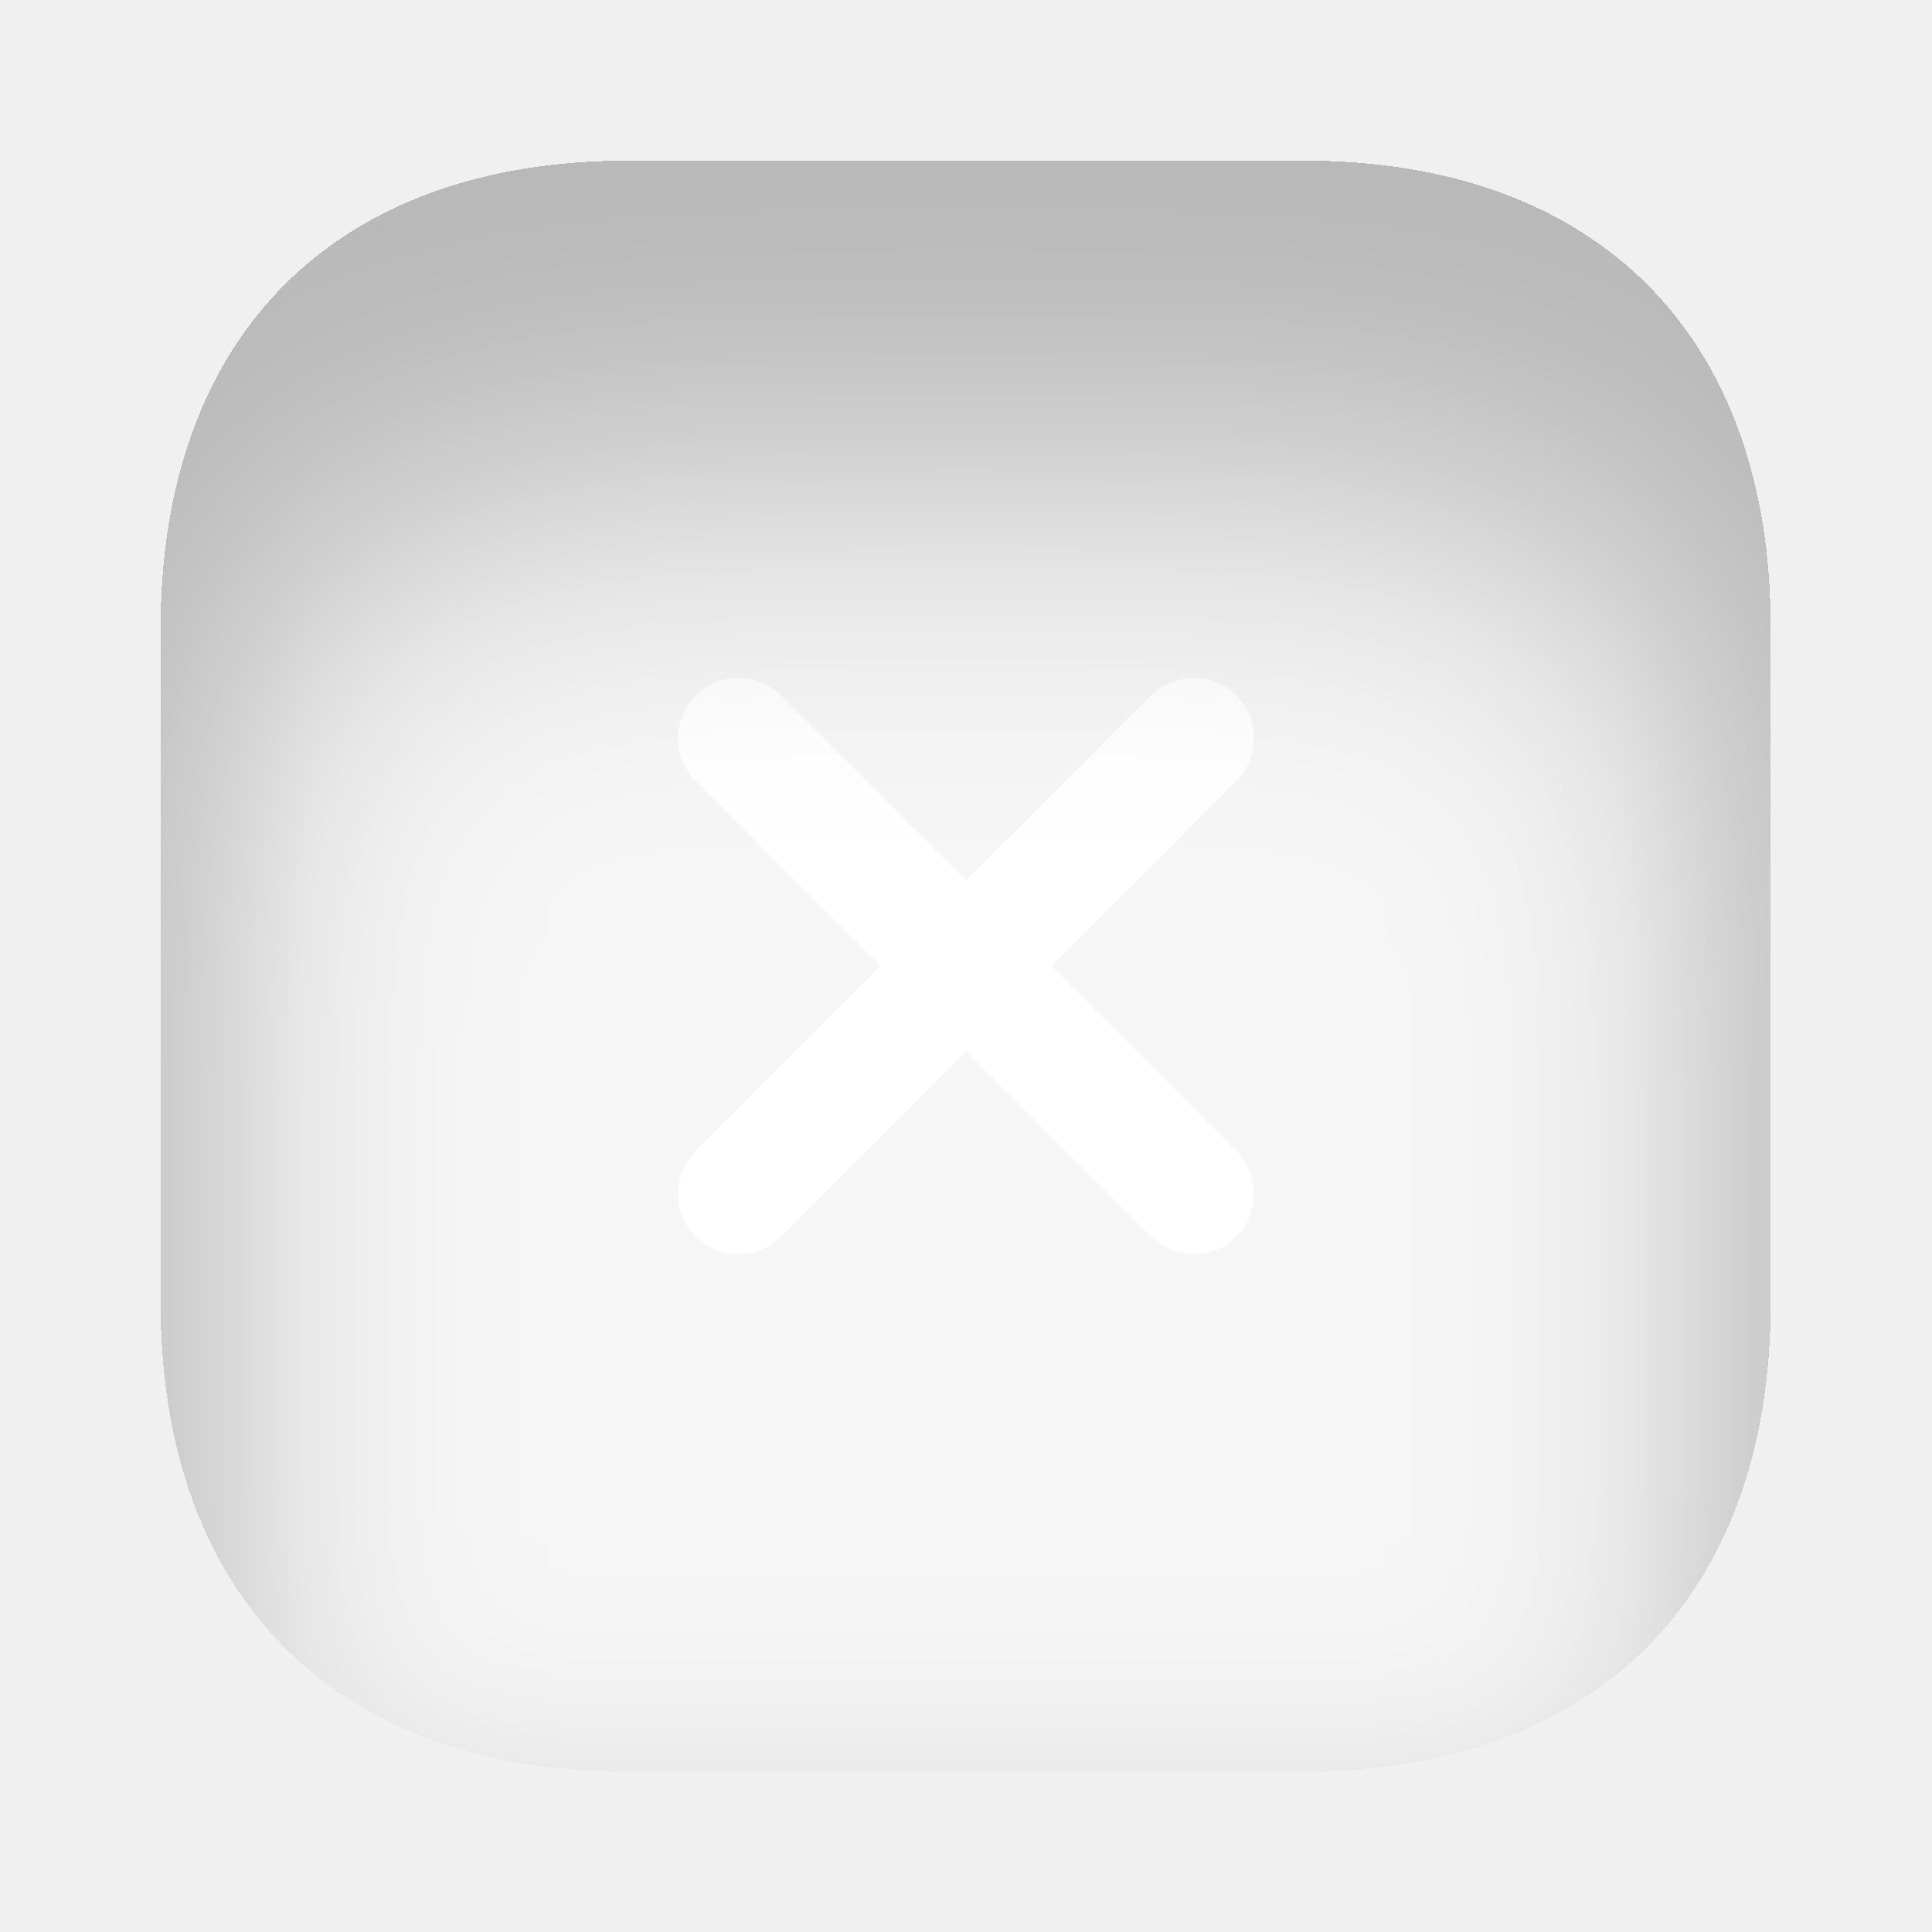
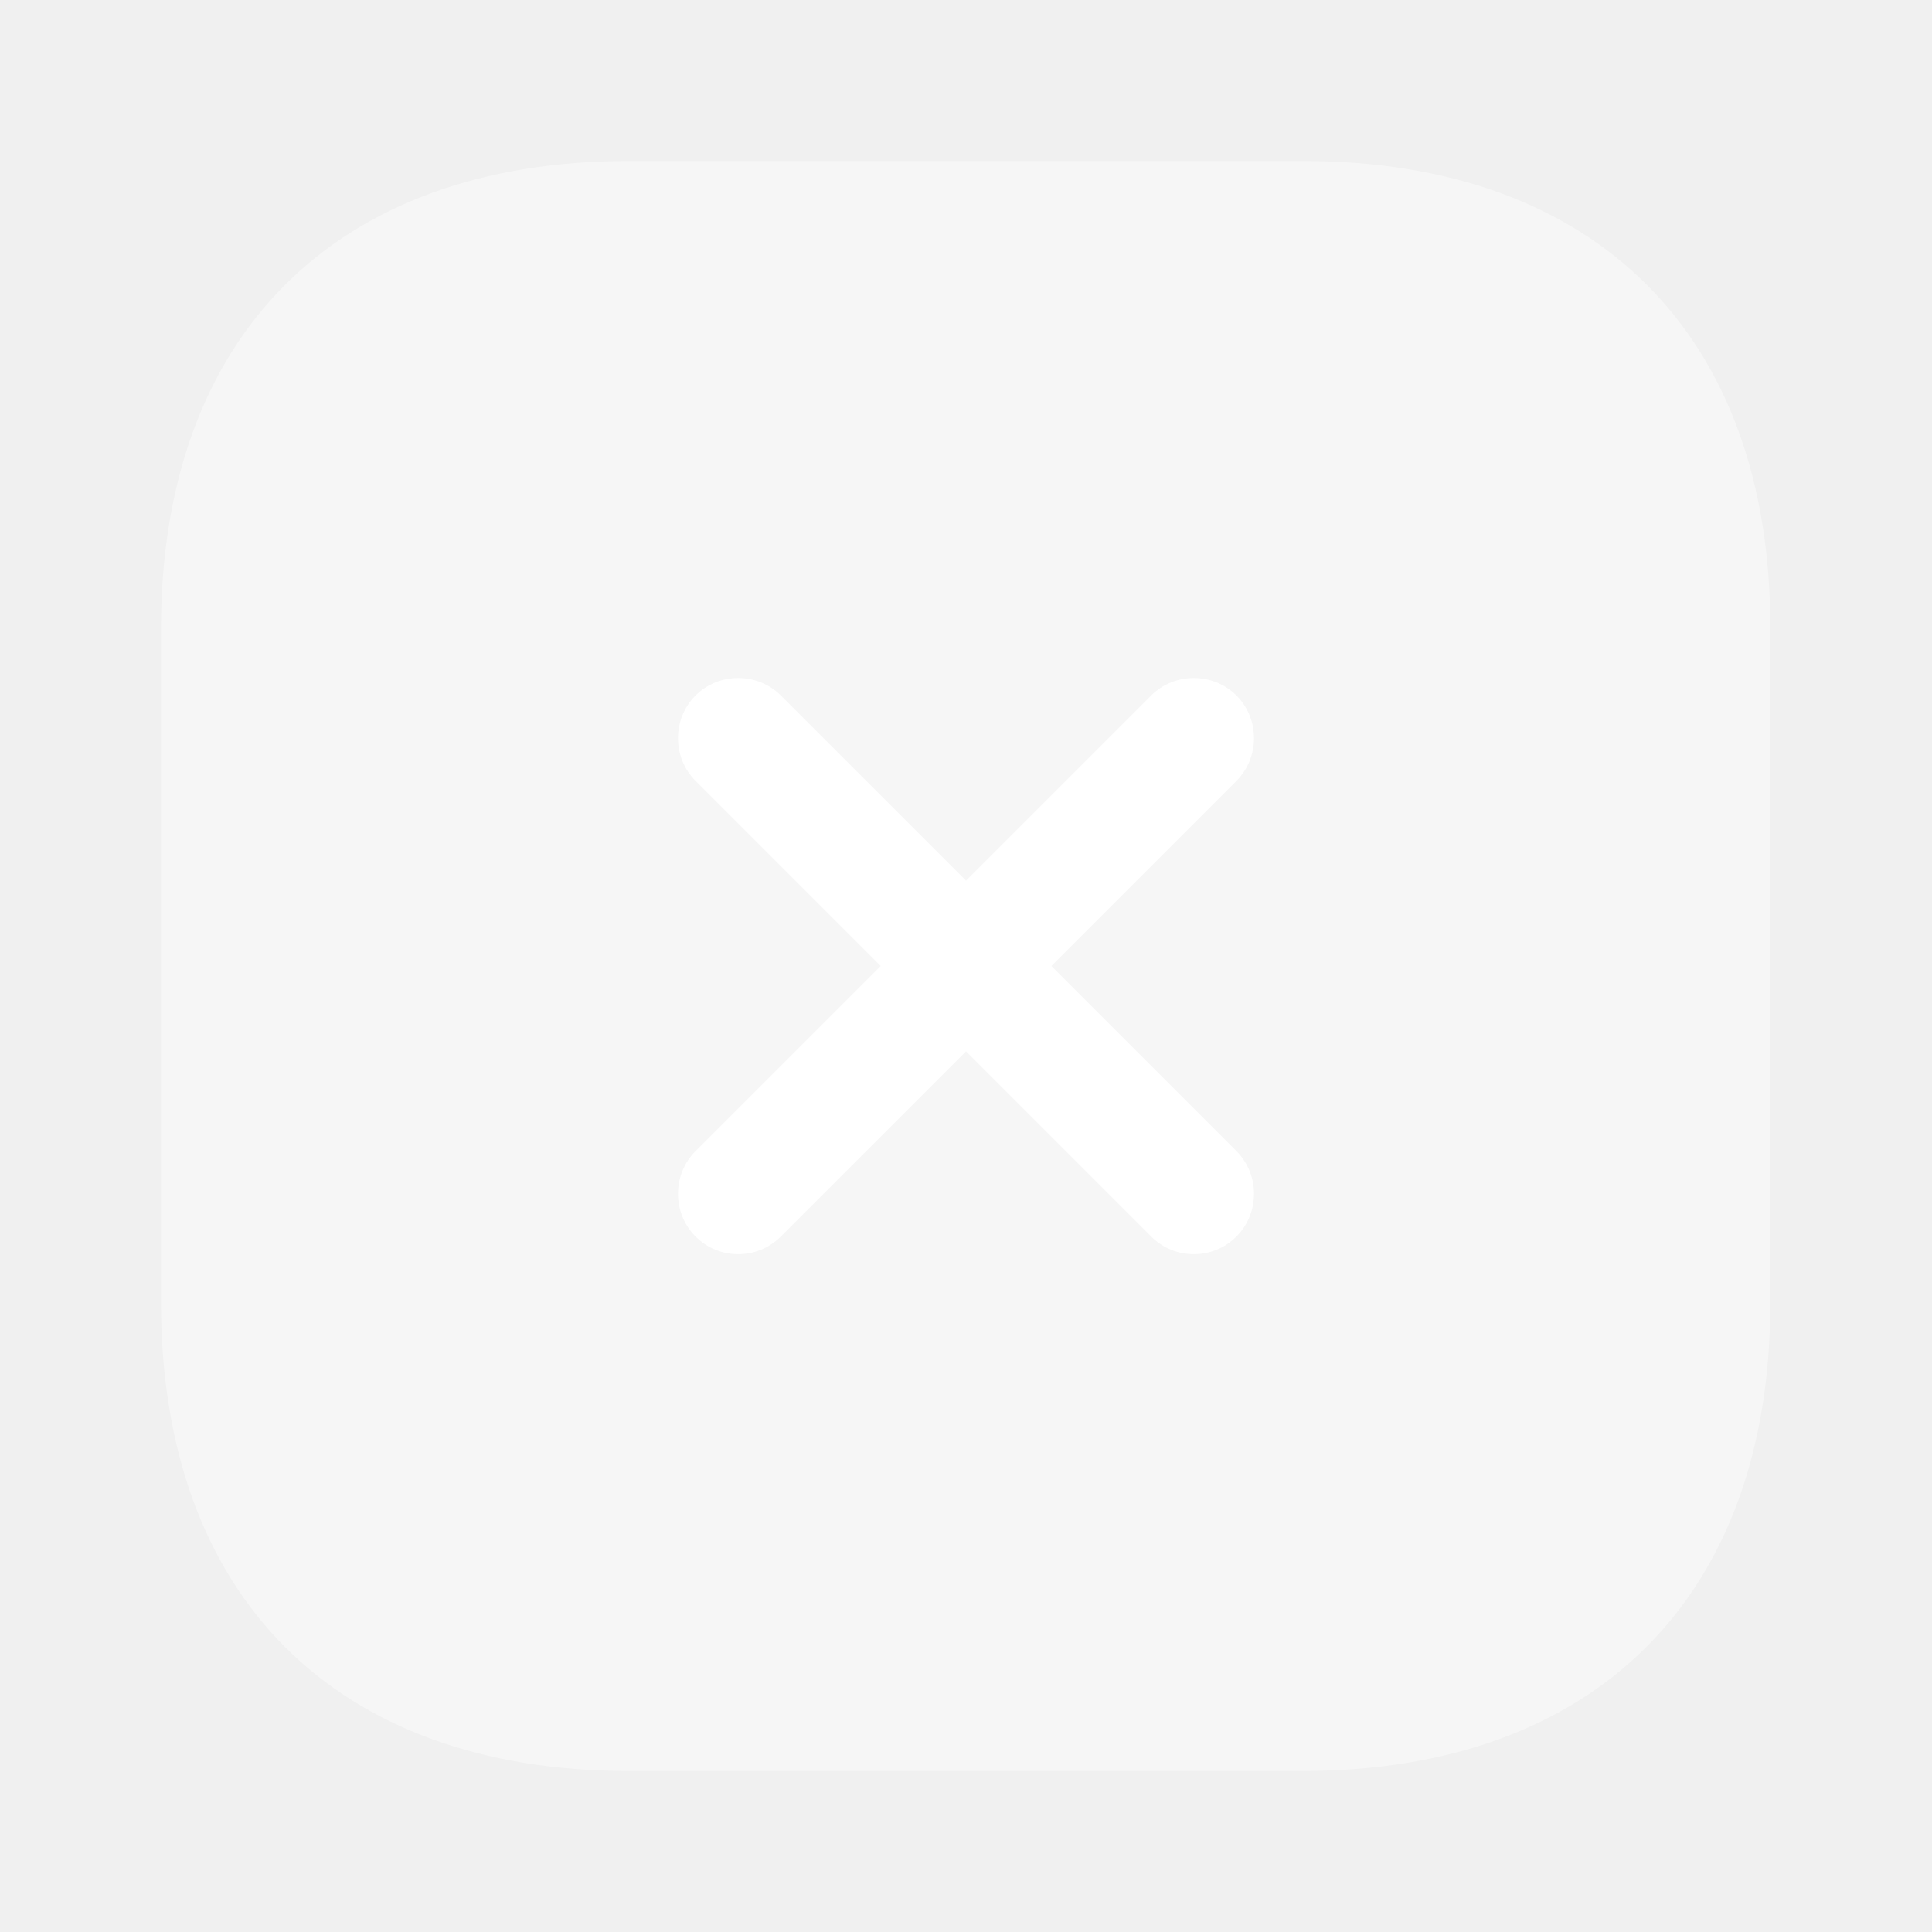
<svg xmlns="http://www.w3.org/2000/svg" width="24" height="24" viewBox="0 0 24 24" fill="none">
-   <g filter="url(#filter0_i_106_609)">
-     <path opacity="0.4" d="M16.191 2H7.81C4.17 2 2 4.17 2 7.81V16.18C2 19.83 4.17 22 7.81 22H16.18C19.82 22 21.991 19.83 21.991 16.19V7.81C22 4.17 19.831 2 16.191 2Z" fill="white" />
-     <path d="M13.06 11.999L15.36 9.699C15.65 9.409 15.65 8.929 15.36 8.639C15.07 8.349 14.59 8.349 14.3 8.639L12 10.939L9.7 8.639C9.41 8.349 8.93 8.349 8.64 8.639C8.35 8.929 8.35 9.409 8.64 9.699L10.94 11.999L8.64 14.299C8.35 14.589 8.35 15.069 8.64 15.359C8.79 15.509 8.98 15.579 9.17 15.579C9.36 15.579 9.55 15.509 9.7 15.359L12 13.059L14.3 15.359C14.45 15.509 14.64 15.579 14.83 15.579C15.02 15.579 15.21 15.509 15.36 15.359C15.65 15.069 15.65 14.589 15.36 14.299L13.06 11.999Z" fill="white" />
-   </g>
-   <defs>
-     <filter id="filter0_i_106_609" x="2" y="2" width="19.99" height="24" filterUnits="userSpaceOnUse" color-interpolation-filters="sRGB">
-       <feFlood flood-opacity="0" result="BackgroundImageFix" />
-       <feBlend mode="normal" in="SourceGraphic" in2="BackgroundImageFix" result="shape" />
-       <feColorMatrix in="SourceAlpha" type="matrix" values="0 0 0 0 0 0 0 0 0 0 0 0 0 0 0 0 0 0 127 0" result="hardAlpha" />
-       <feOffset dy="4" />
-       <feGaussianBlur stdDeviation="2" />
-       <feComposite in2="hardAlpha" operator="arithmetic" k2="-1" k3="1" />
-       <feColorMatrix type="matrix" values="0 0 0 0 0 0 0 0 0 0 0 0 0 0 0 0 0 0 0.25 0" />
-       <feBlend mode="normal" in2="shape" result="effect1_innerShadow_106_609" />
-     </filter>
-   </defs>
+   <path opacity="0.4" d="M16.191 2H7.81C4.17 2 2 4.17 2 7.81V16.18C2 19.831 4.17 22 7.81 22H16.18C19.82 22 21.991 19.831 21.991 16.191V7.81C22 4.17 19.831 2 16.191 2Z" fill="white" />
+   <path d="M13.06 12L15.36 9.7C15.65 9.41 15.65 8.93 15.36 8.64C15.07 8.35 14.59 8.35 14.3 8.64L12 10.94L9.7 8.64C9.41 8.35 8.93 8.35 8.64 8.64C8.35 8.93 8.35 9.41 8.64 9.7L10.94 12L8.64 14.3C8.35 14.59 8.35 15.07 8.64 15.36C8.79 15.51 8.98 15.58 9.17 15.58C9.36 15.58 9.55 15.51 9.7 15.36L12 13.06L14.3 15.36C14.45 15.51 14.64 15.58 14.83 15.58C15.02 15.58 15.21 15.51 15.36 15.36C15.65 15.07 15.65 14.59 15.36 14.3L13.06 12Z" fill="white" />
</svg>
